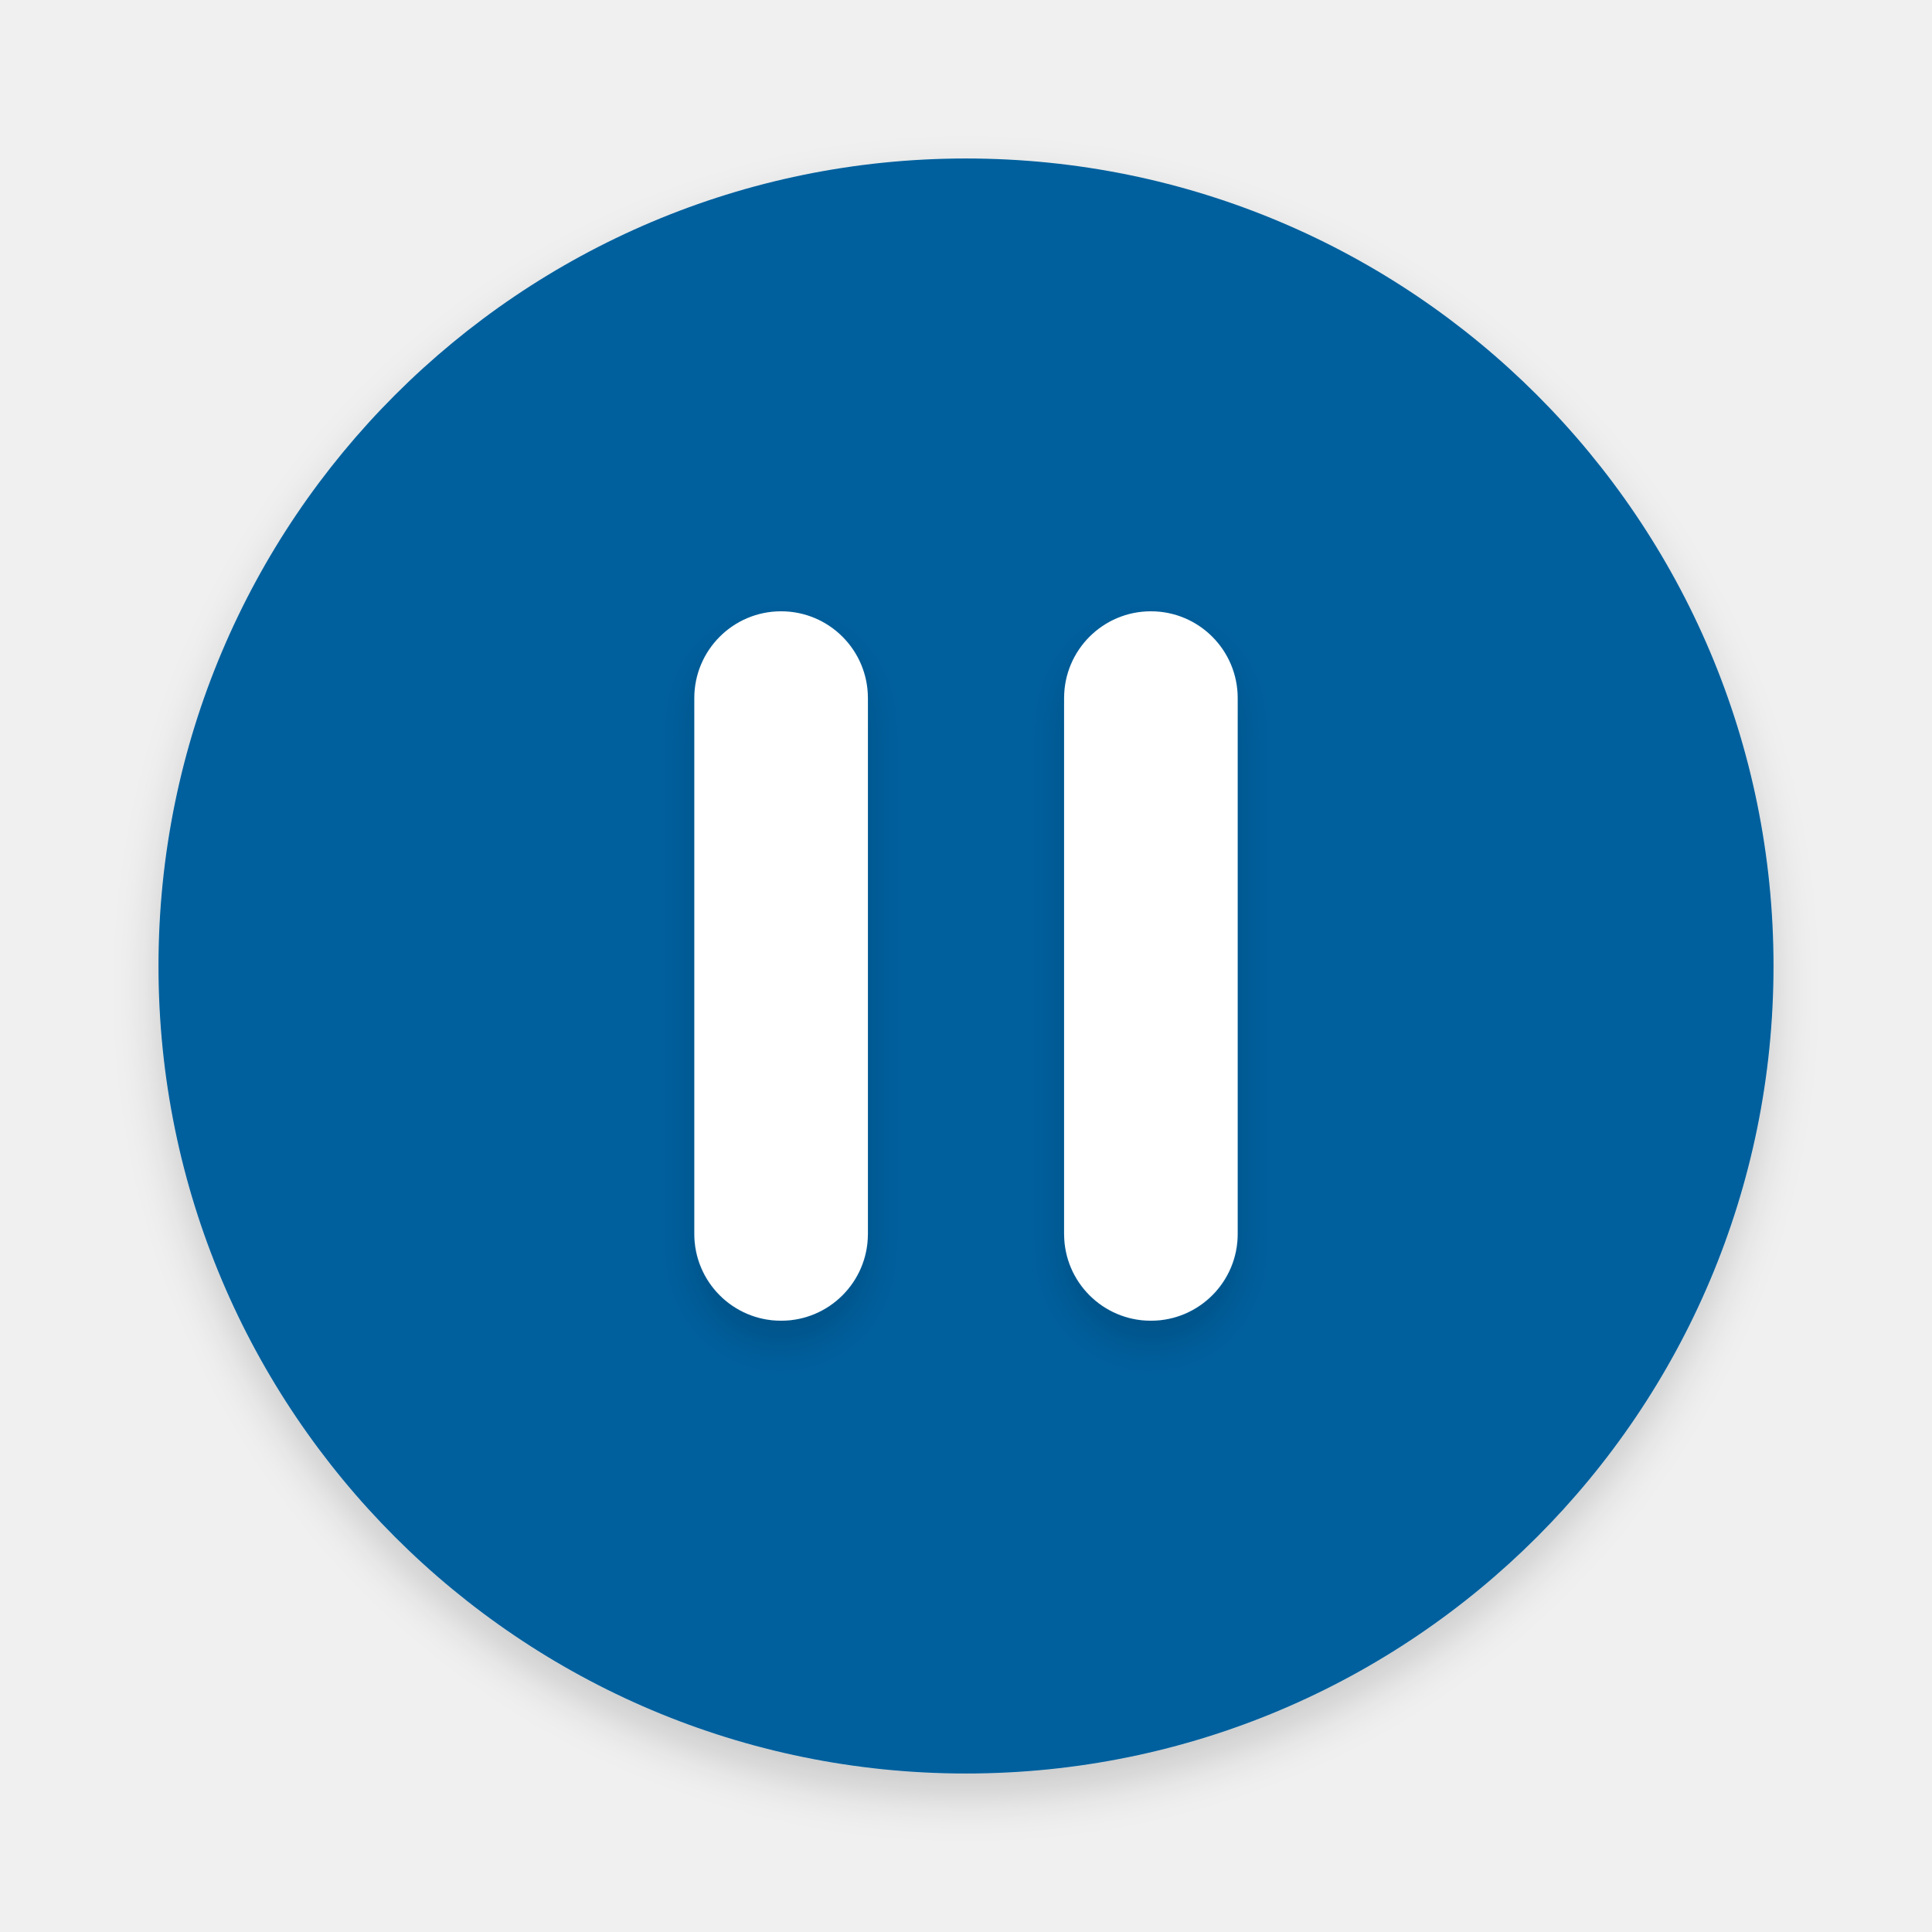
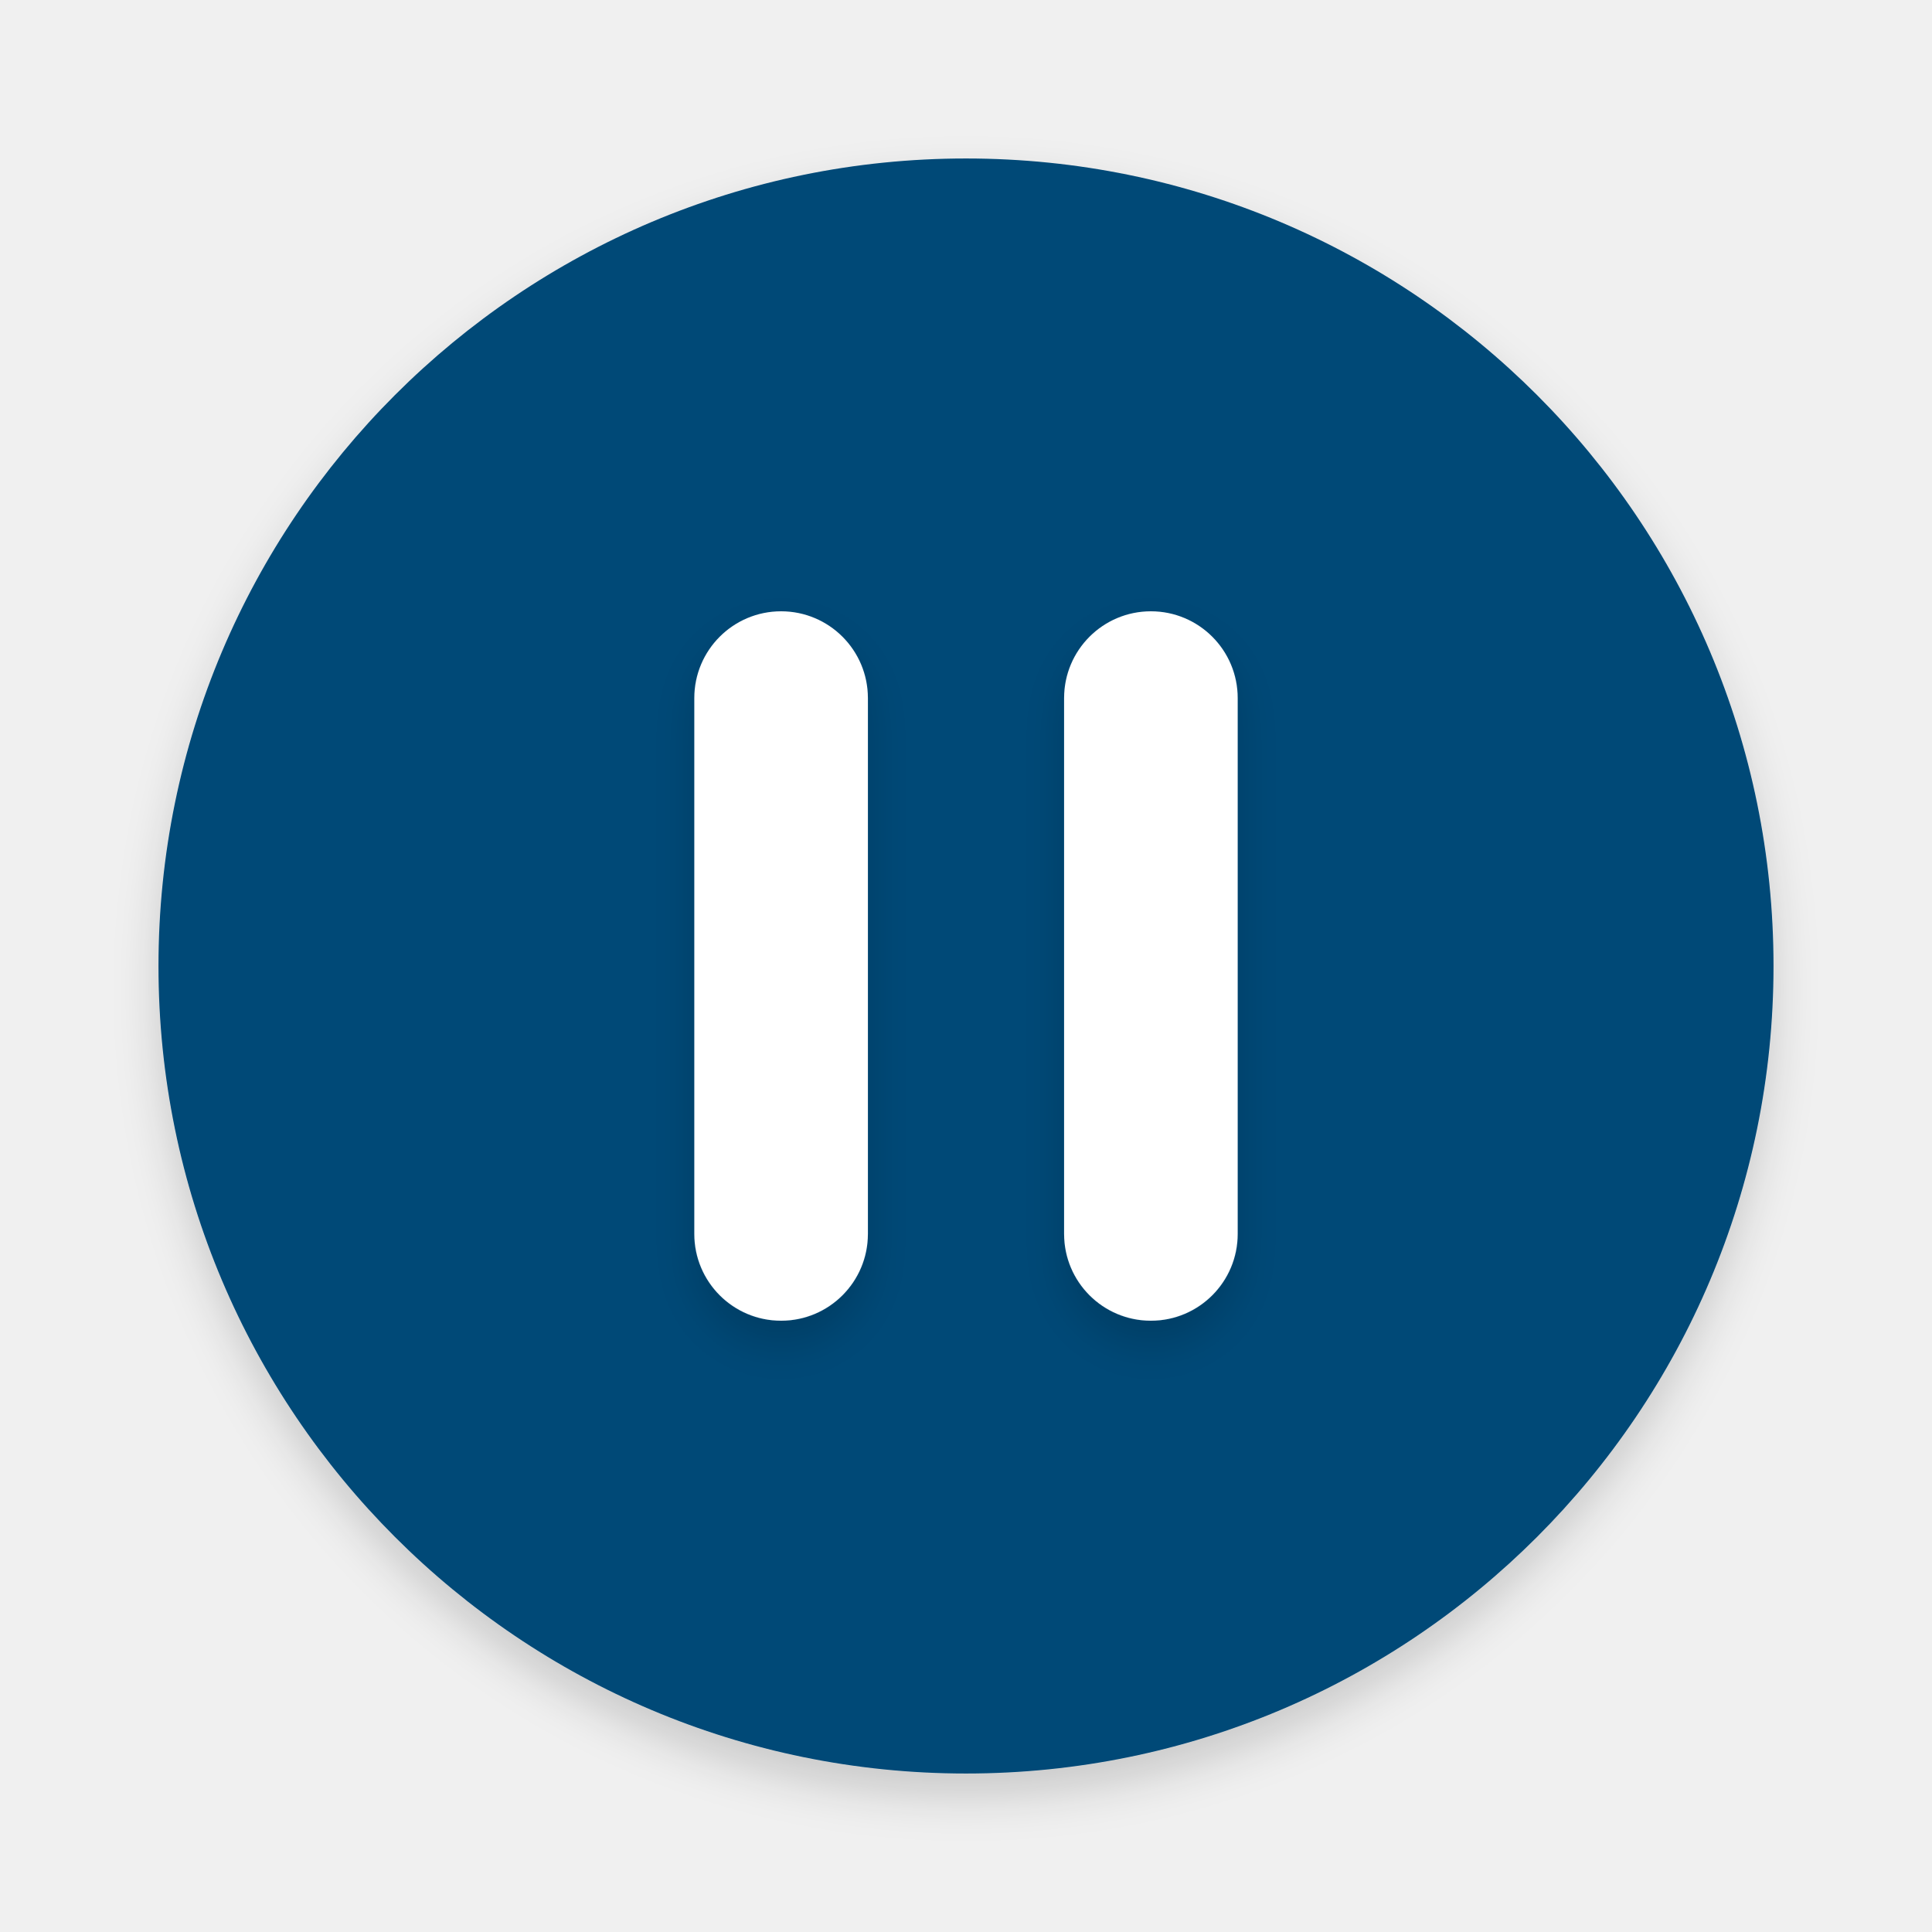
<svg xmlns="http://www.w3.org/2000/svg" width="256" height="256" viewBox="0 0 256 256">
  <defs>
-     <style>.a{clip-path:url(#h);}.b{fill:#00619e;}.c{fill:#fff;}.d{filter:url(#e);}.e{filter:url(#c);}.f{filter:url(#a);}</style>
+     <style>.a{clip-path:url(#h);}.b{fill:#004977;}.c{fill:#fff;}.d{filter:url(#e);}.e{filter:url(#c);}.f{filter:url(#a);}</style>
    <filter id="a" x="12" y="15" width="232" height="232" filterUnits="userSpaceOnUse">
      <feOffset dy="3" input="SourceAlpha" />
      <feGaussianBlur stdDeviation="3" result="b" />
      <feFlood flood-opacity="0.161" />
      <feComposite operator="in" in2="b" />
      <feComposite in="SourceGraphic" />
    </filter>
    <filter id="c" x="83" y="75" width="41" height="112" filterUnits="userSpaceOnUse">
      <feOffset dy="3" input="SourceAlpha" />
      <feGaussianBlur stdDeviation="3" result="d" />
      <feFlood flood-opacity="0.161" />
      <feComposite operator="in" in2="d" />
      <feComposite in="SourceGraphic" />
    </filter>
    <filter id="e" x="132" y="75" width="41" height="112" filterUnits="userSpaceOnUse">
      <feOffset dy="3" input="SourceAlpha" />
      <feGaussianBlur stdDeviation="3" result="f" />
      <feFlood flood-opacity="0.161" />
      <feComposite operator="in" in2="f" />
      <feComposite in="SourceGraphic" />
    </filter>
    <clipPath id="h">
      <rect width="256" height="256" />
    </clipPath>
  </defs>
  <g id="g" class="a">
    <g class="f" transform="matrix(1, 0, 0, 1, 0, 0)">
      <rect class="b" width="214" height="214" rx="107" transform="translate(21 21)" />
    </g>
    <g class="e" transform="matrix(1, 0, 0, 1, 0, 0)">
      <rect class="c" width="23" height="94" rx="11.5" transform="translate(92 81)" />
    </g>
    <g class="d" transform="matrix(1, 0, 0, 1, 0, 0)">
      <rect class="c" width="23" height="94" rx="11.5" transform="translate(141 81)" />
    </g>
  </g>
</svg>
